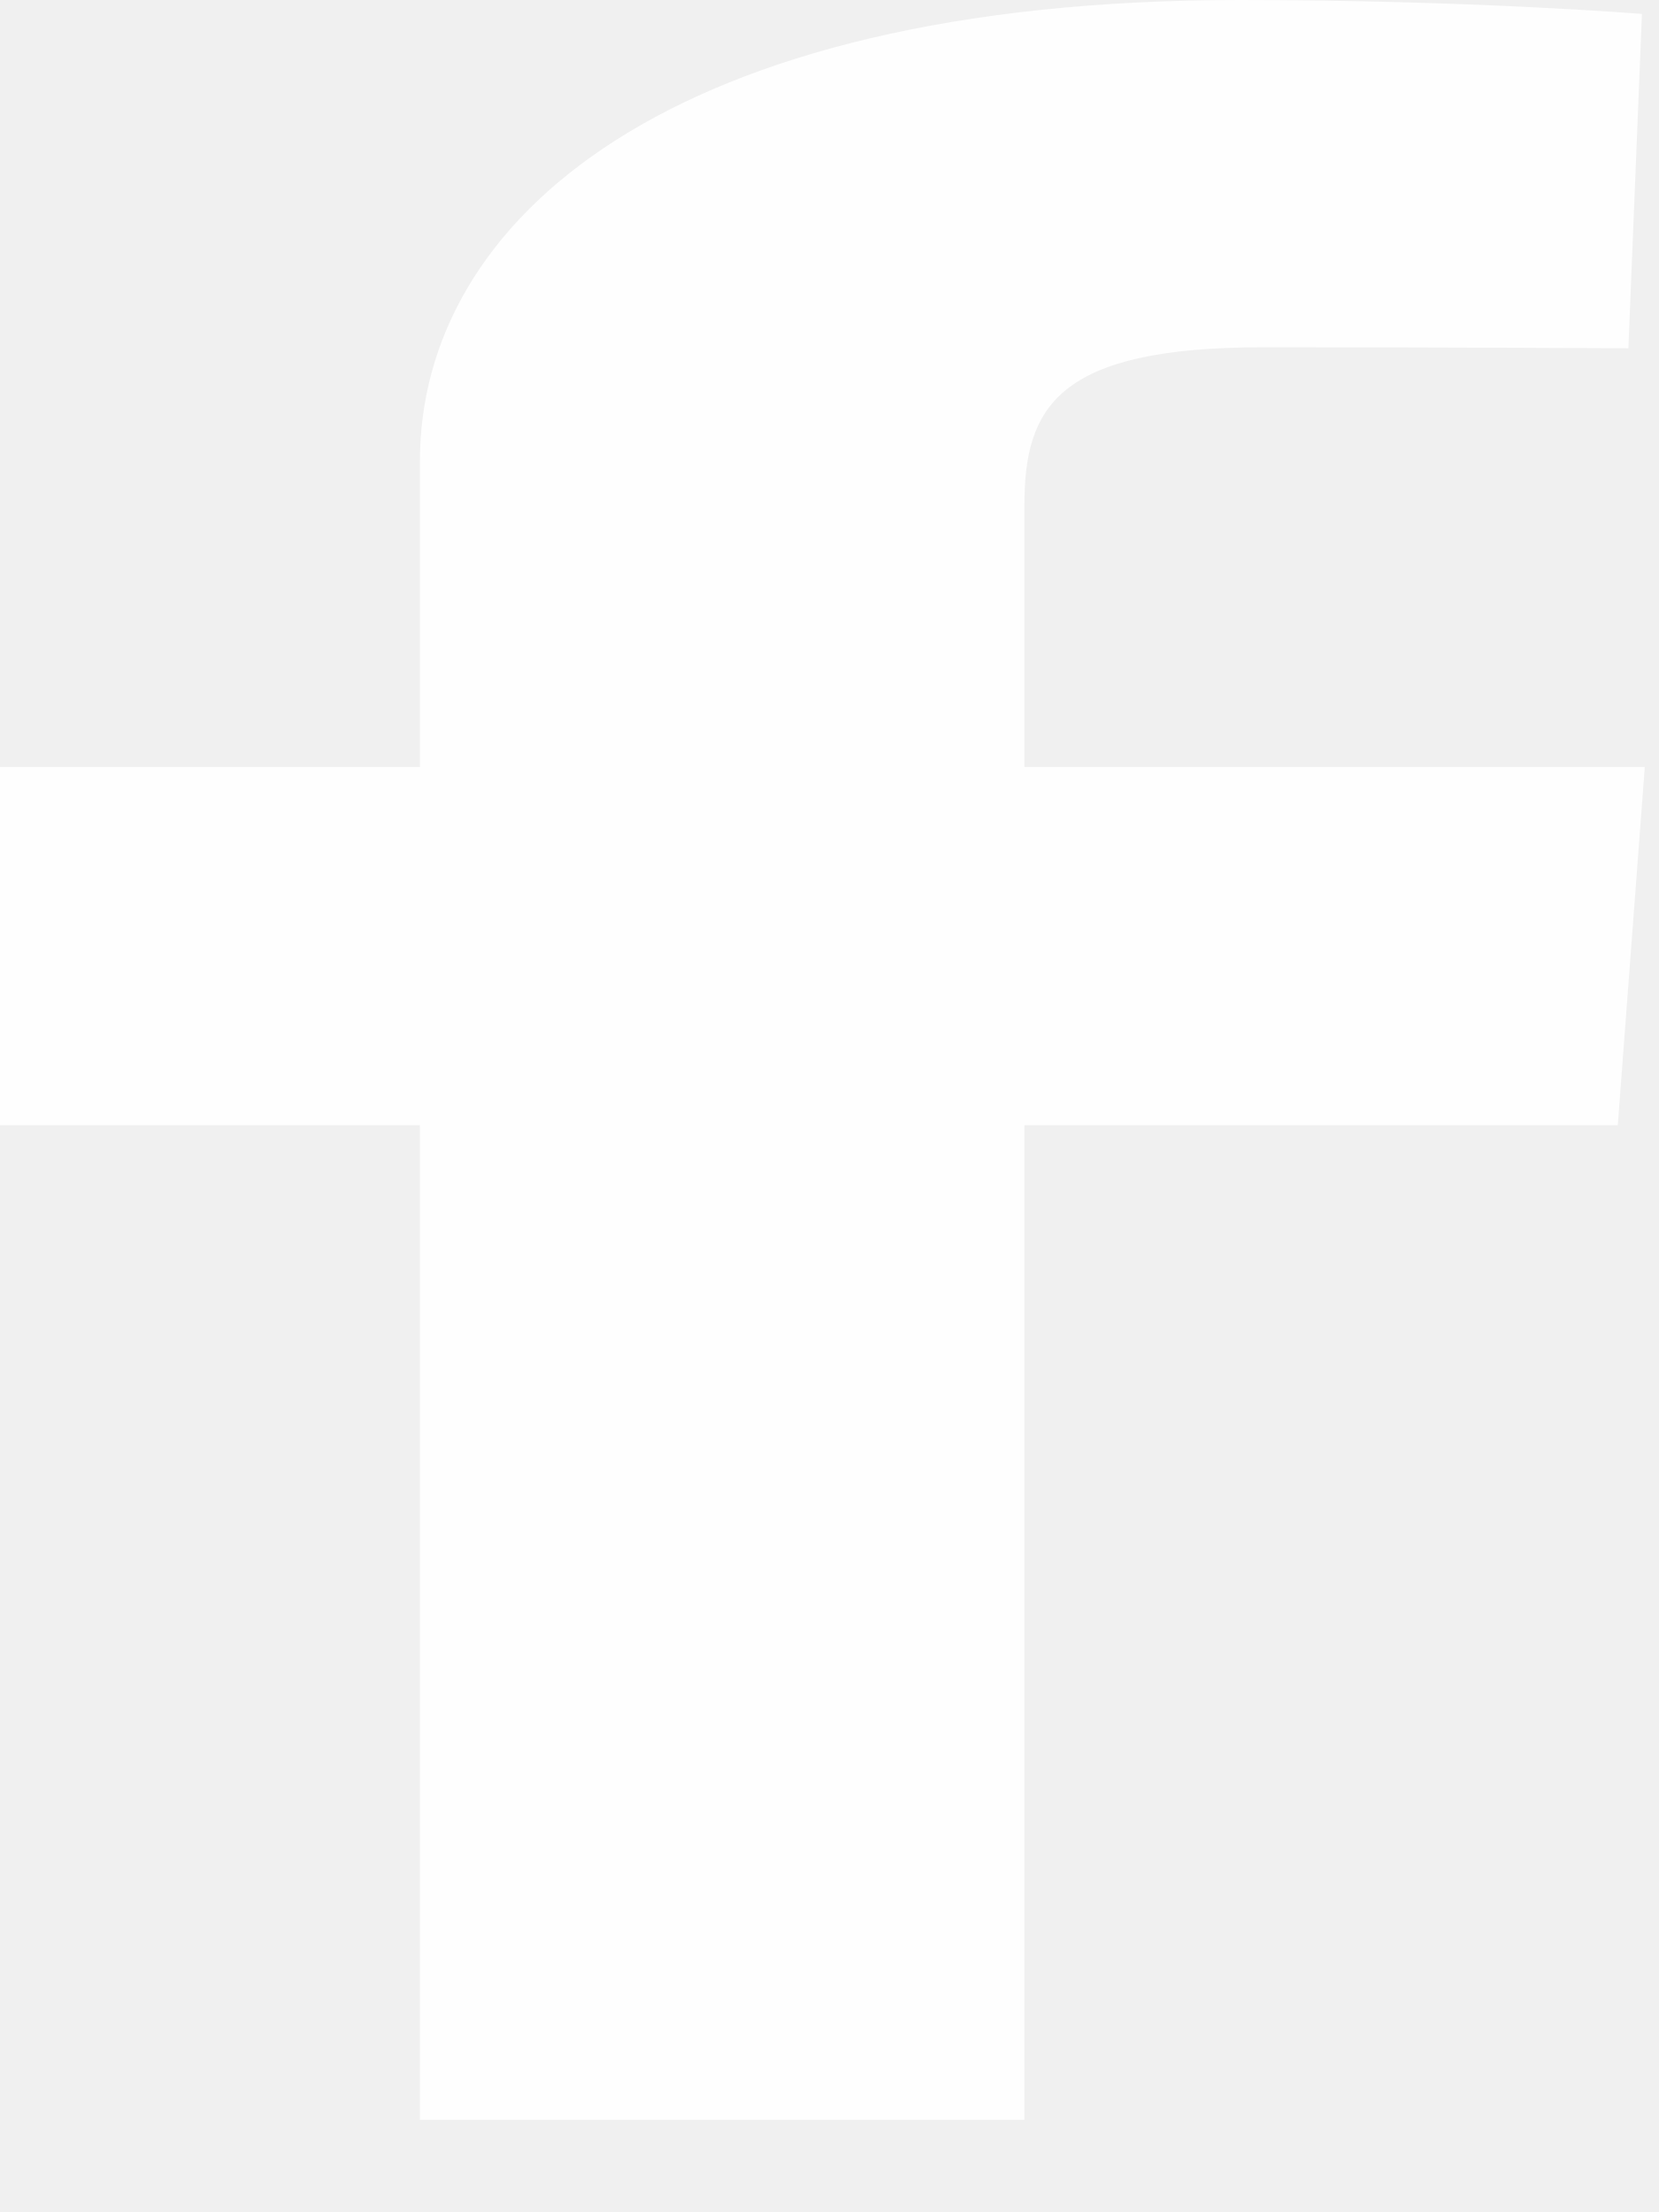
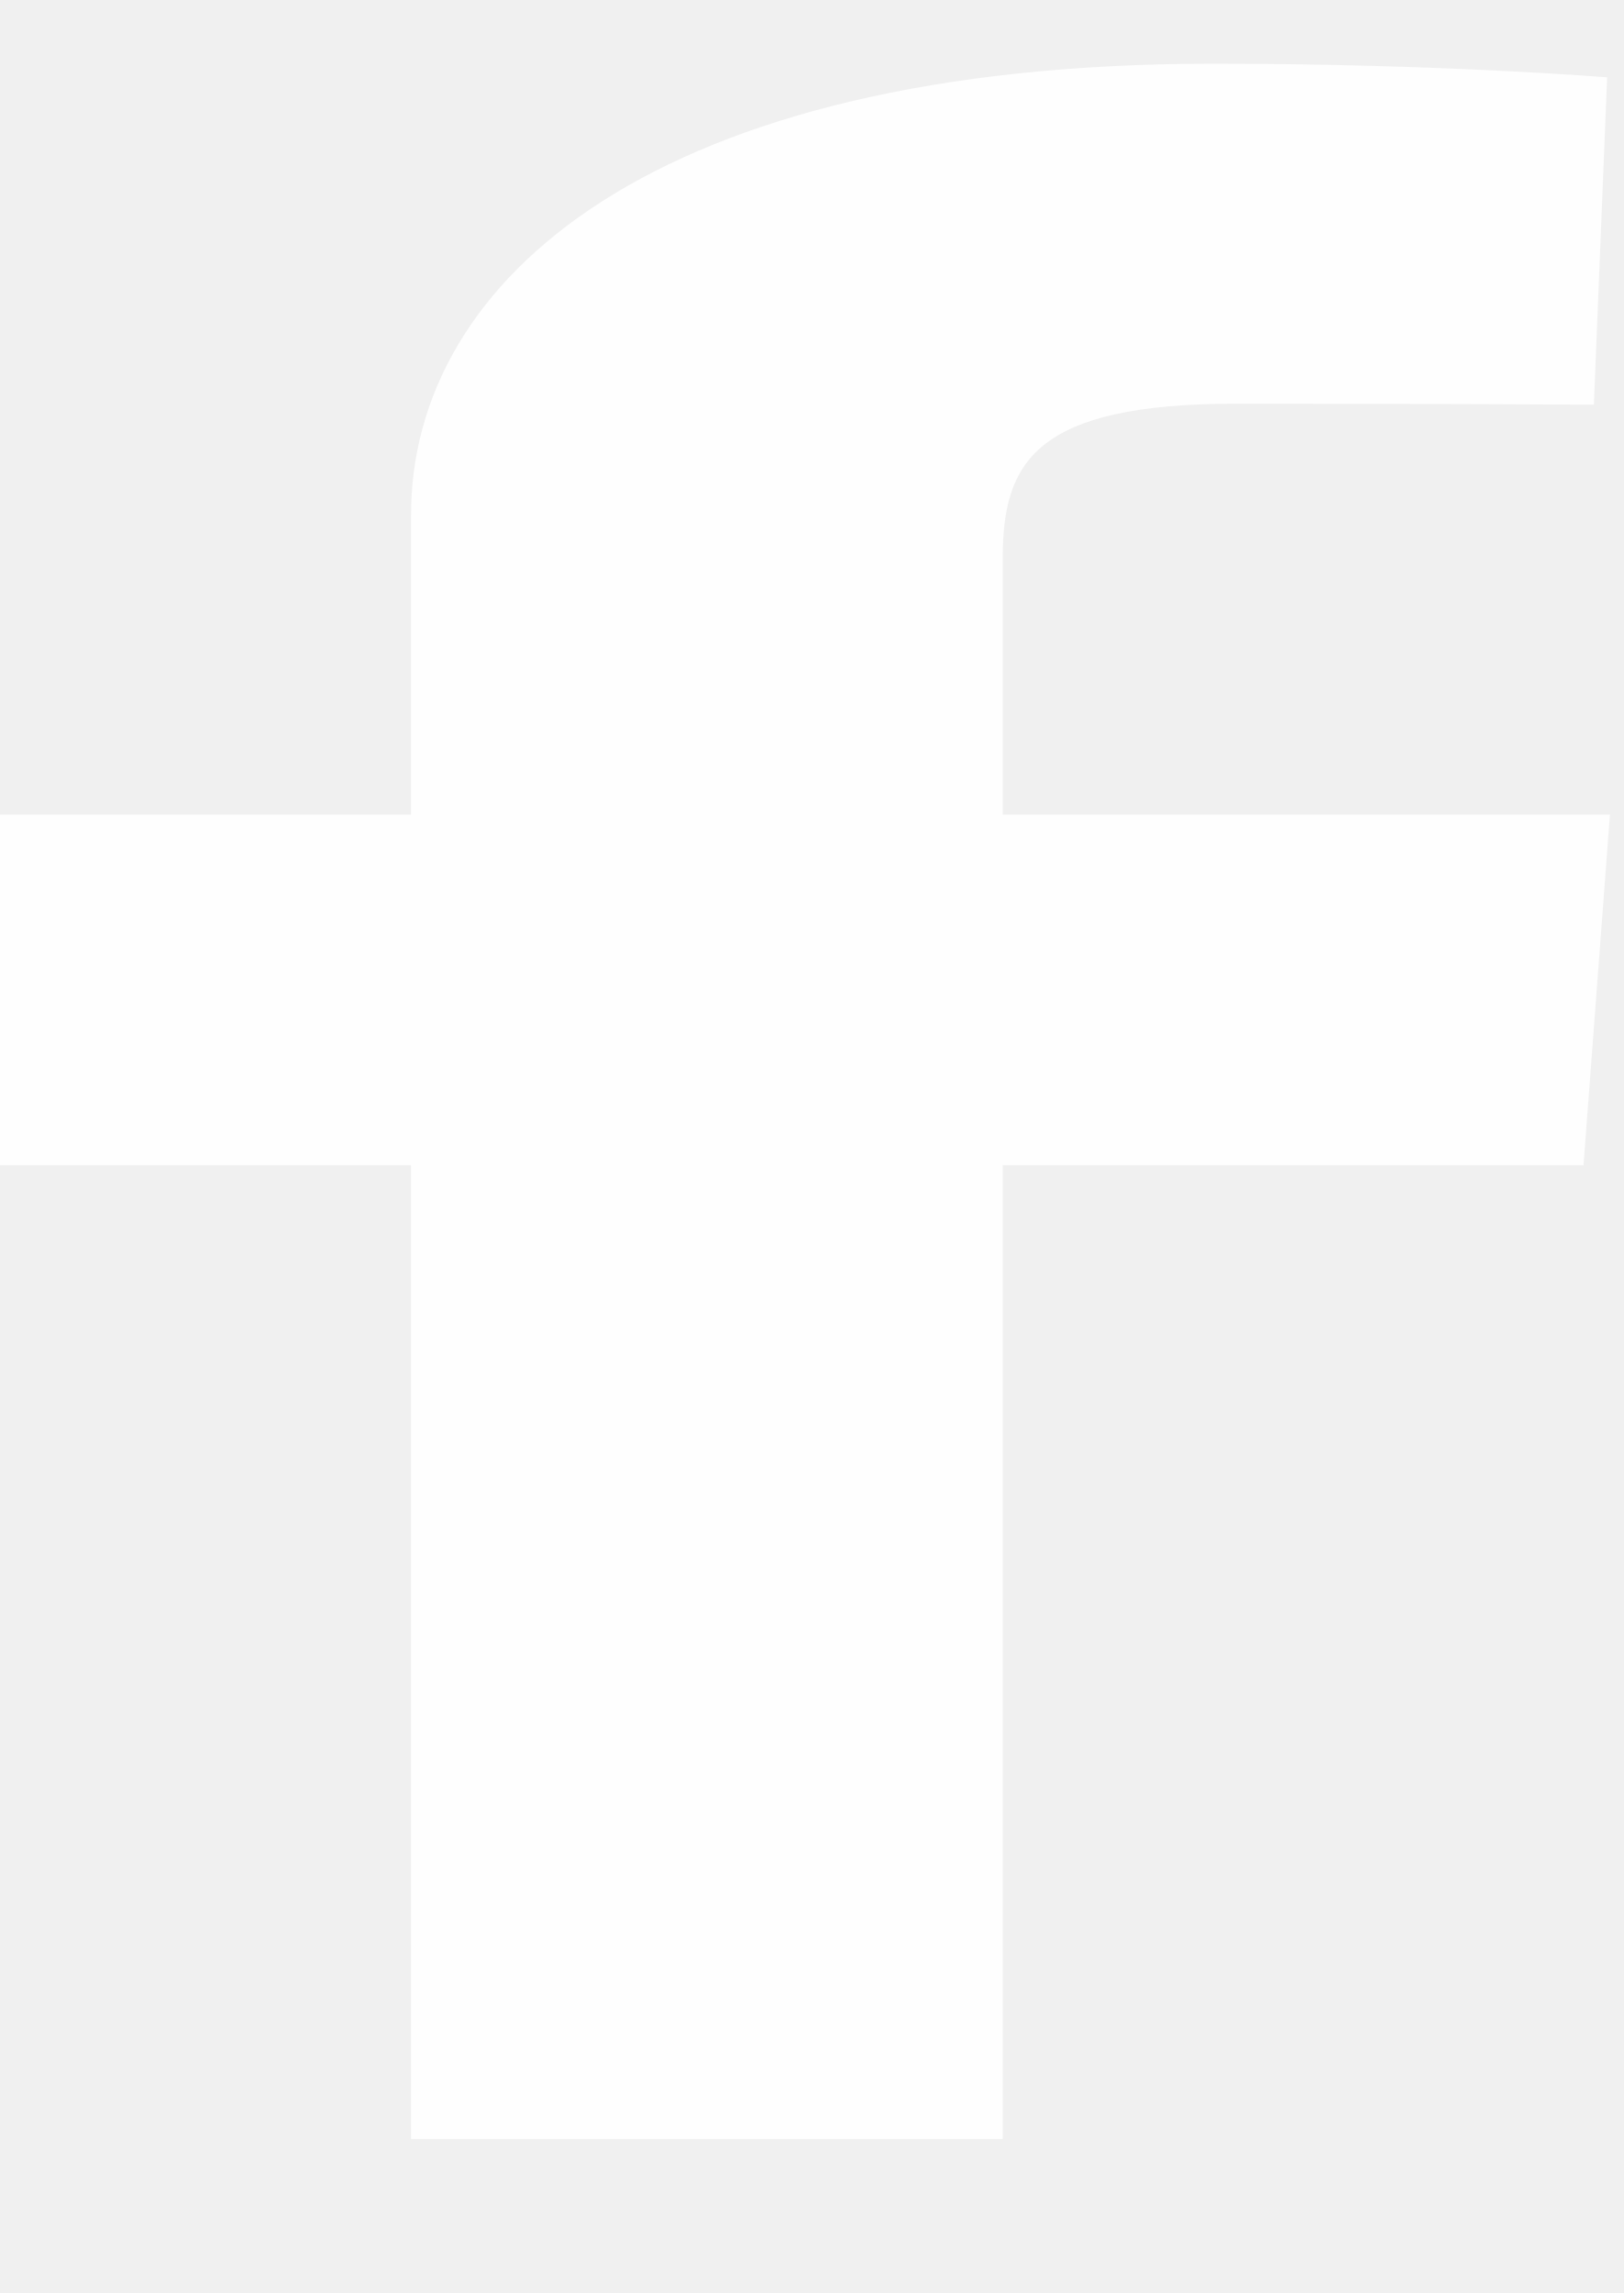
- <svg xmlns="http://www.w3.org/2000/svg" width="18" height="24" viewBox="0 0 18 24" fill="none">
+ <svg xmlns="http://www.w3.org/2000/svg" width="17" height="24" viewBox="0 0 18 24" fill="none">
  <g opacity="0.9">
    <path d="M4.556 23V12.208H0V8.322H4.556V5.003C4.556 2.395 7.247 0 13.448 0C15.958 0 17.815 0.151 17.815 0.151L17.668 3.779C17.668 3.779 15.775 3.768 13.709 3.768C11.473 3.768 11.115 4.413 11.115 5.485V8.322H17.846L17.553 12.208H11.115V23H4.556Z" fill="white" />
  </g>
</svg>
